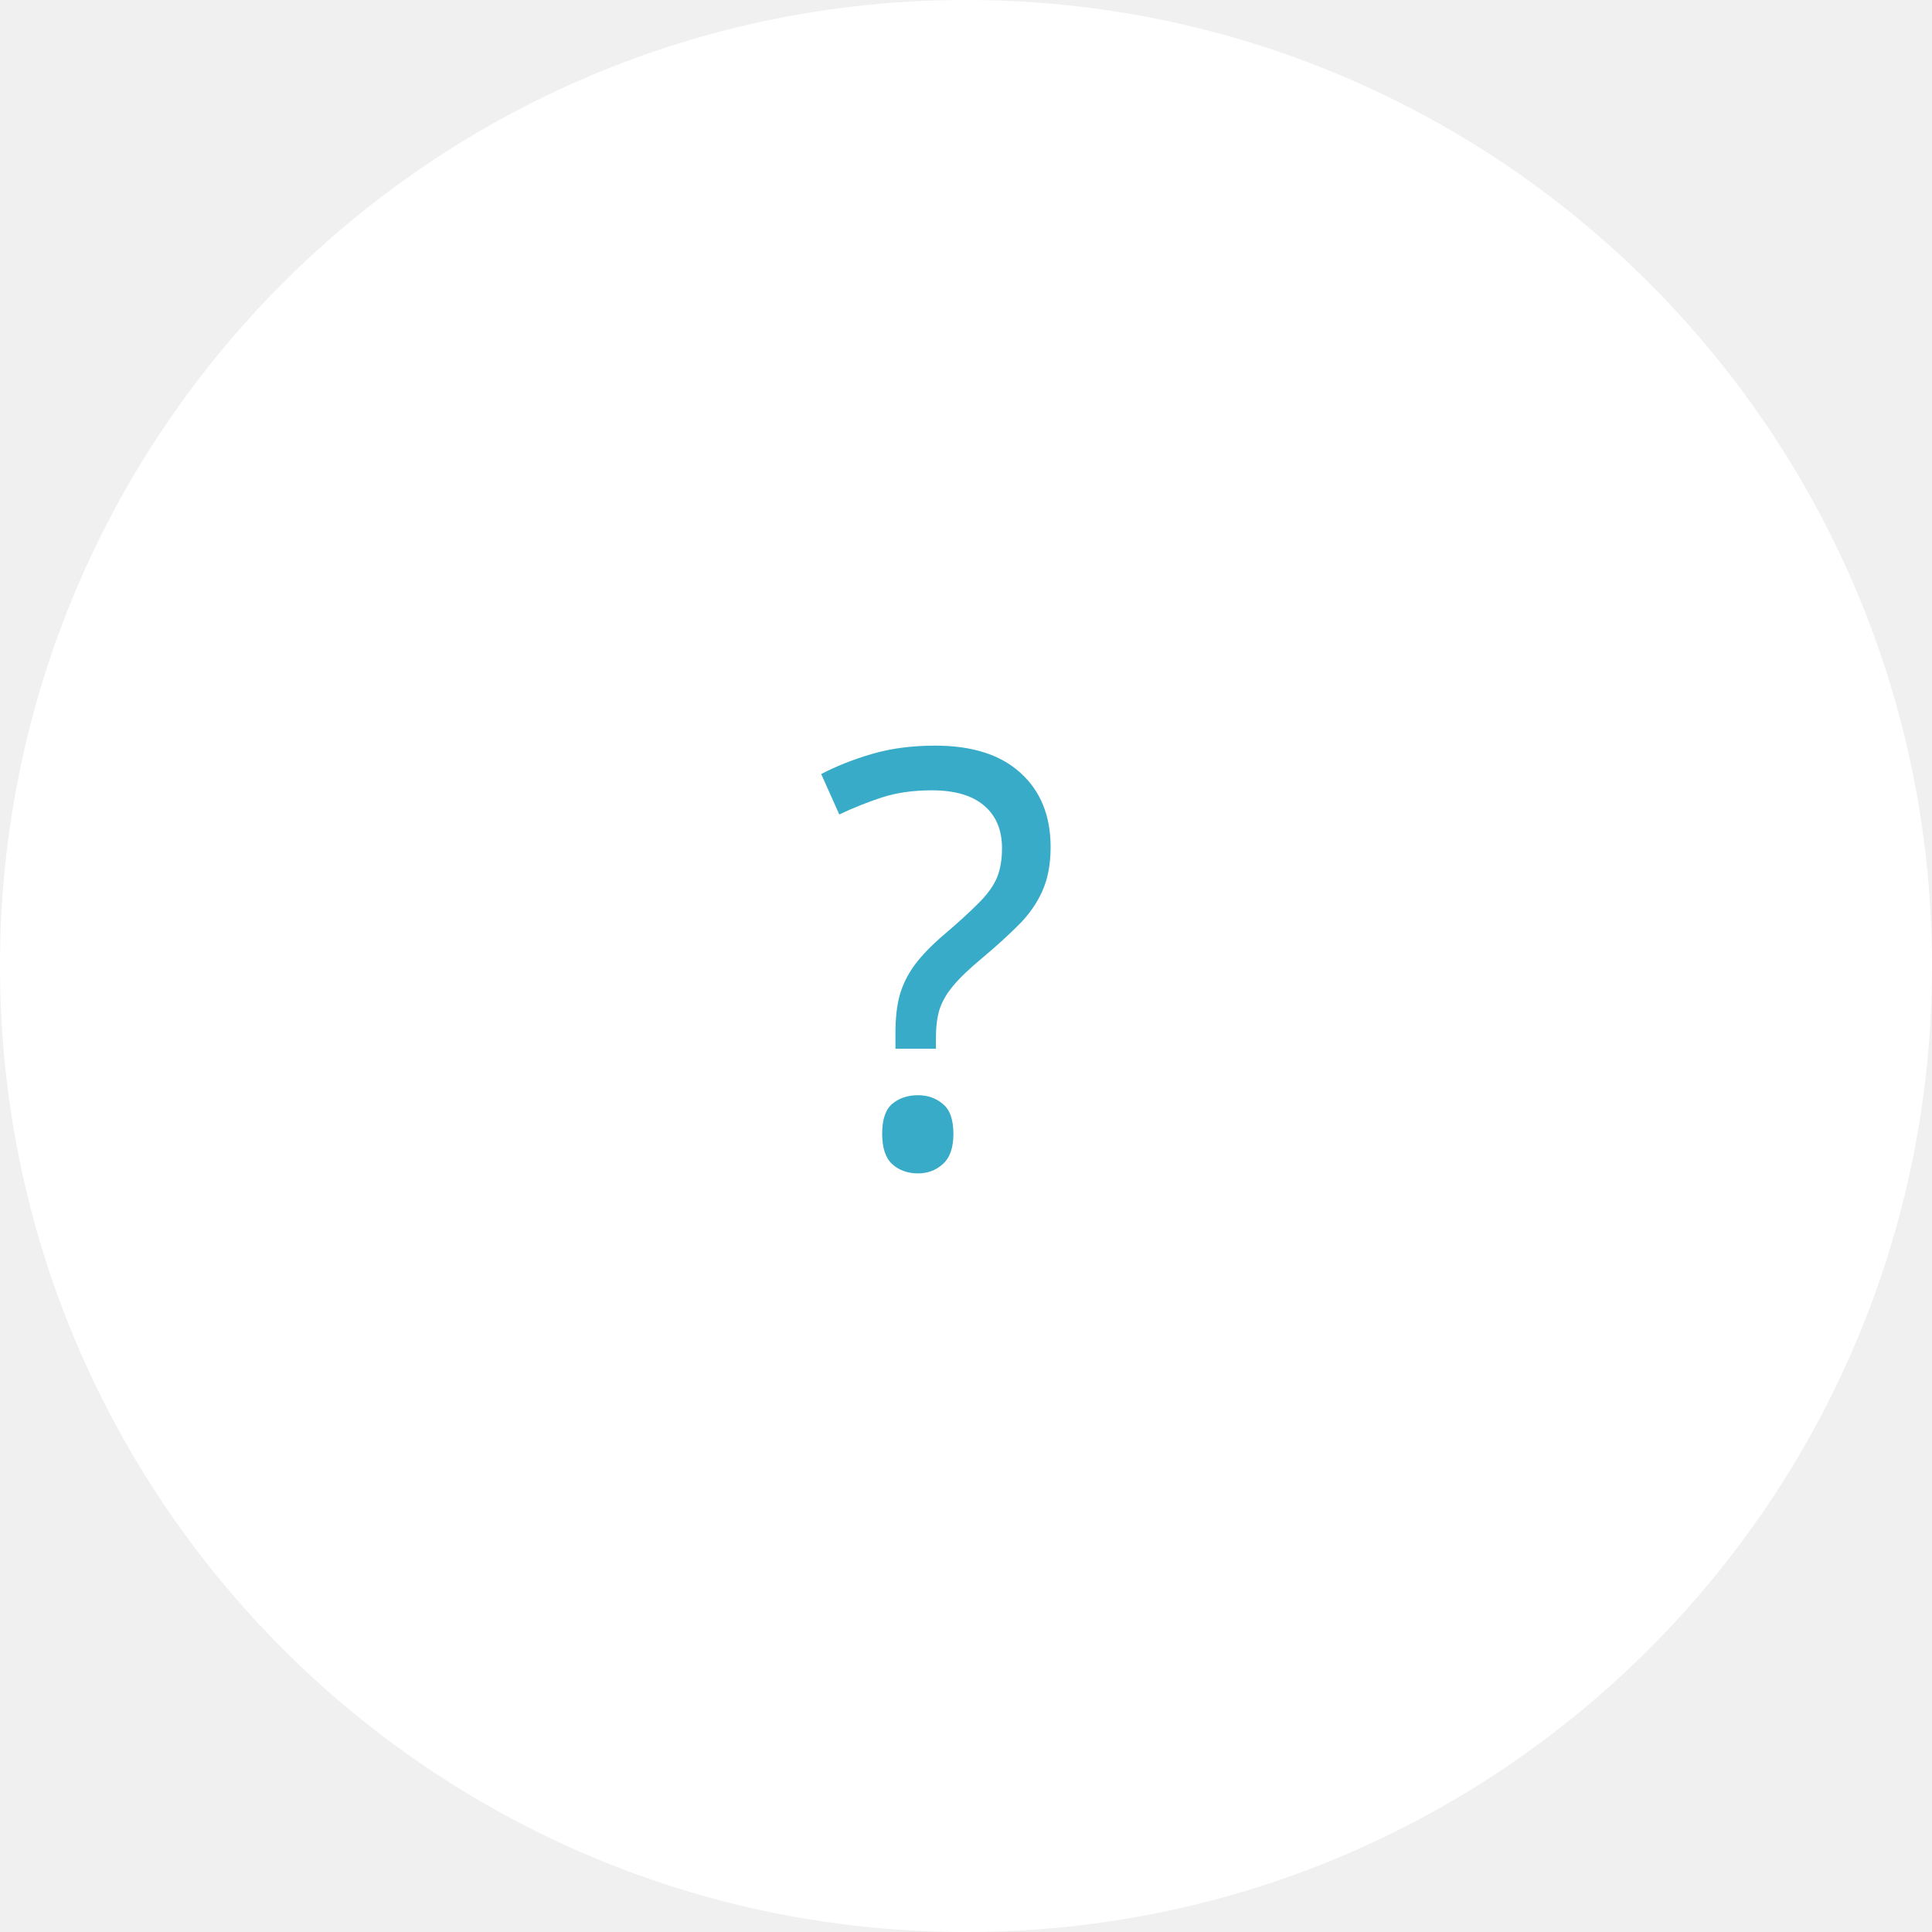
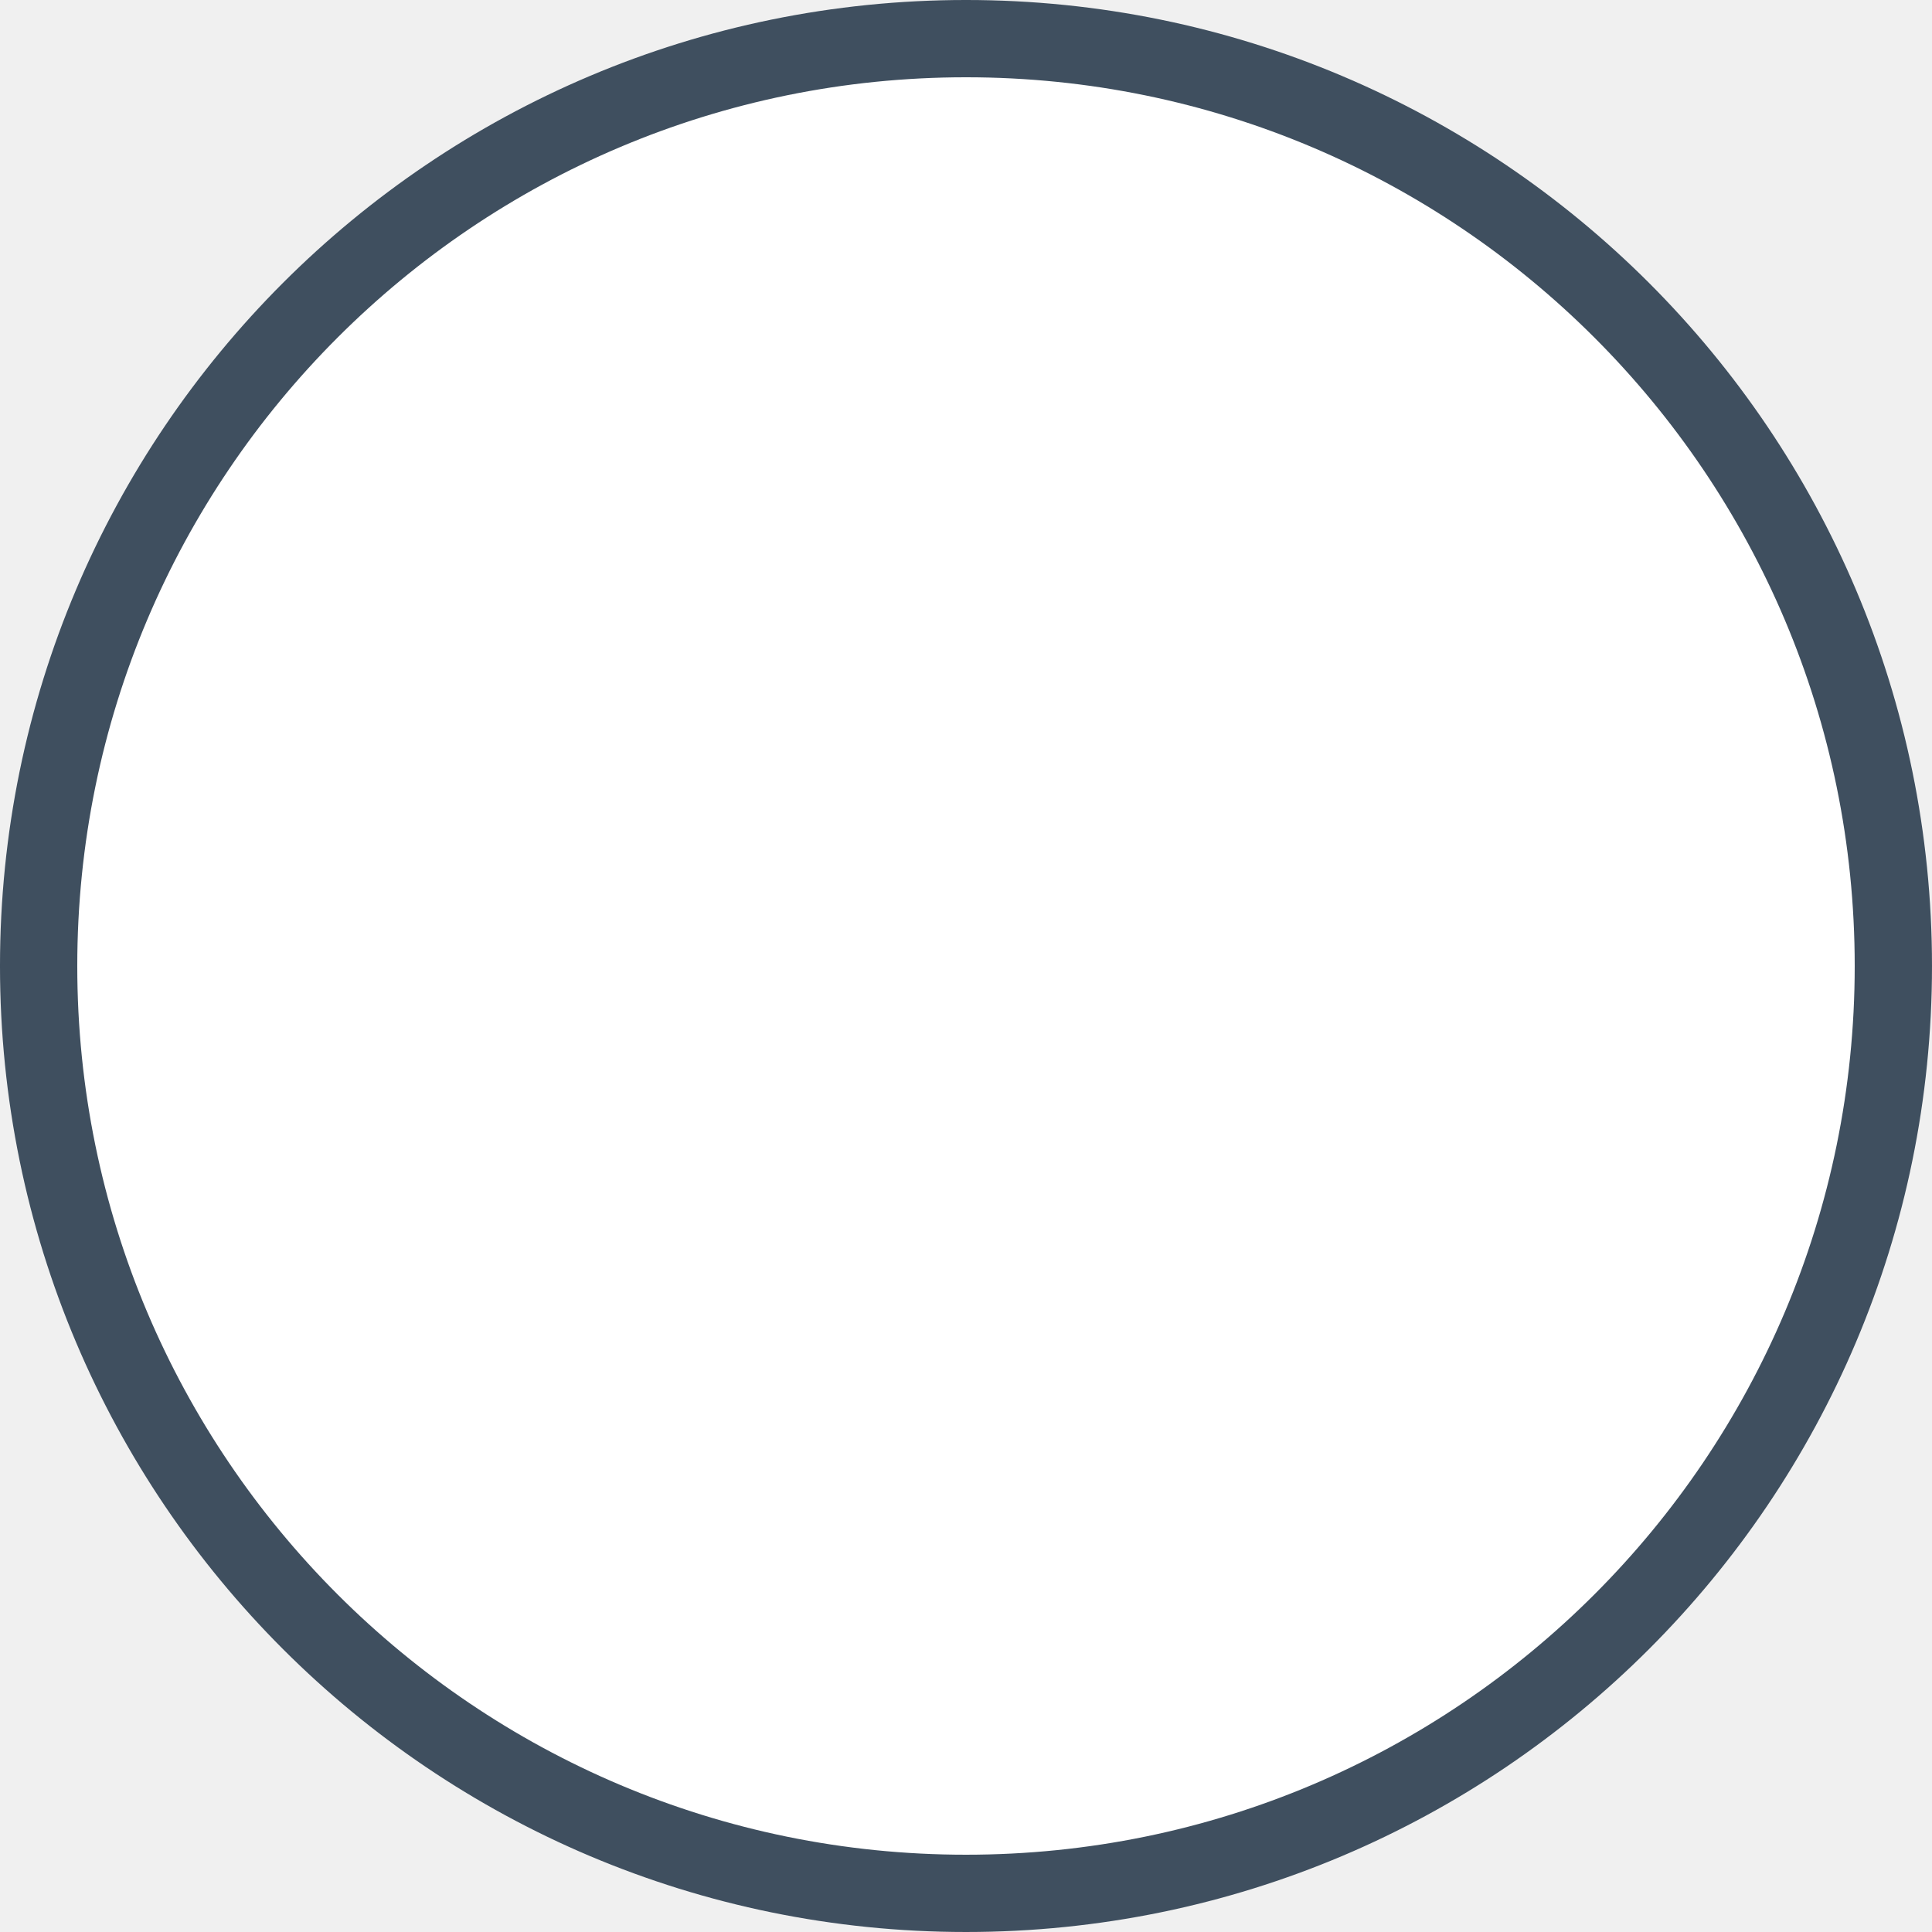
<svg xmlns="http://www.w3.org/2000/svg" width="100mm" height="100mm" viewBox="0 0 100 100" version="1.1" id="svg8">
  <defs id="defs2" />
  <g id="layer1" style="display:inline" transform="translate(274.7037,-133.3042)">
-     <g id="g277" style="fill:#ffffff">
-       <circle r="50" cy="183.304" cx="-224.704" id="path1439" style="fill:#ffffff;fill-opacity:1;stroke:none;stroke-width:0.132" />
+     <g id="g277" style="fill:#ffffff;stroke-miterlimit:4;stroke-dasharray:none">
+       <circle r="48" cy="183.304" cx="-224.704" id="path1439" style="fill:#ffffff;fill-opacity:1;stroke:#3f4f5f;stroke-width:4;stroke-miterlimit:4;stroke-dasharray:none" />
    </g>
-     <text xml:space="preserve" style="font-style:normal;font-weight:normal;font-size:30px;line-height:1.25;font-family:sans-serif;letter-spacing:0px;word-spacing:0px;fill:#37abc8;fill-opacity:1;stroke:none;stroke-width:0.265;" x="-232.559" y="193.617" id="text11">
-       <tspan id="tspan9" x="-232.559" y="193.617" style="fill:#37abc8;stroke-width:0.265;">?</tspan>
-     </text>
  </g>
</svg>
